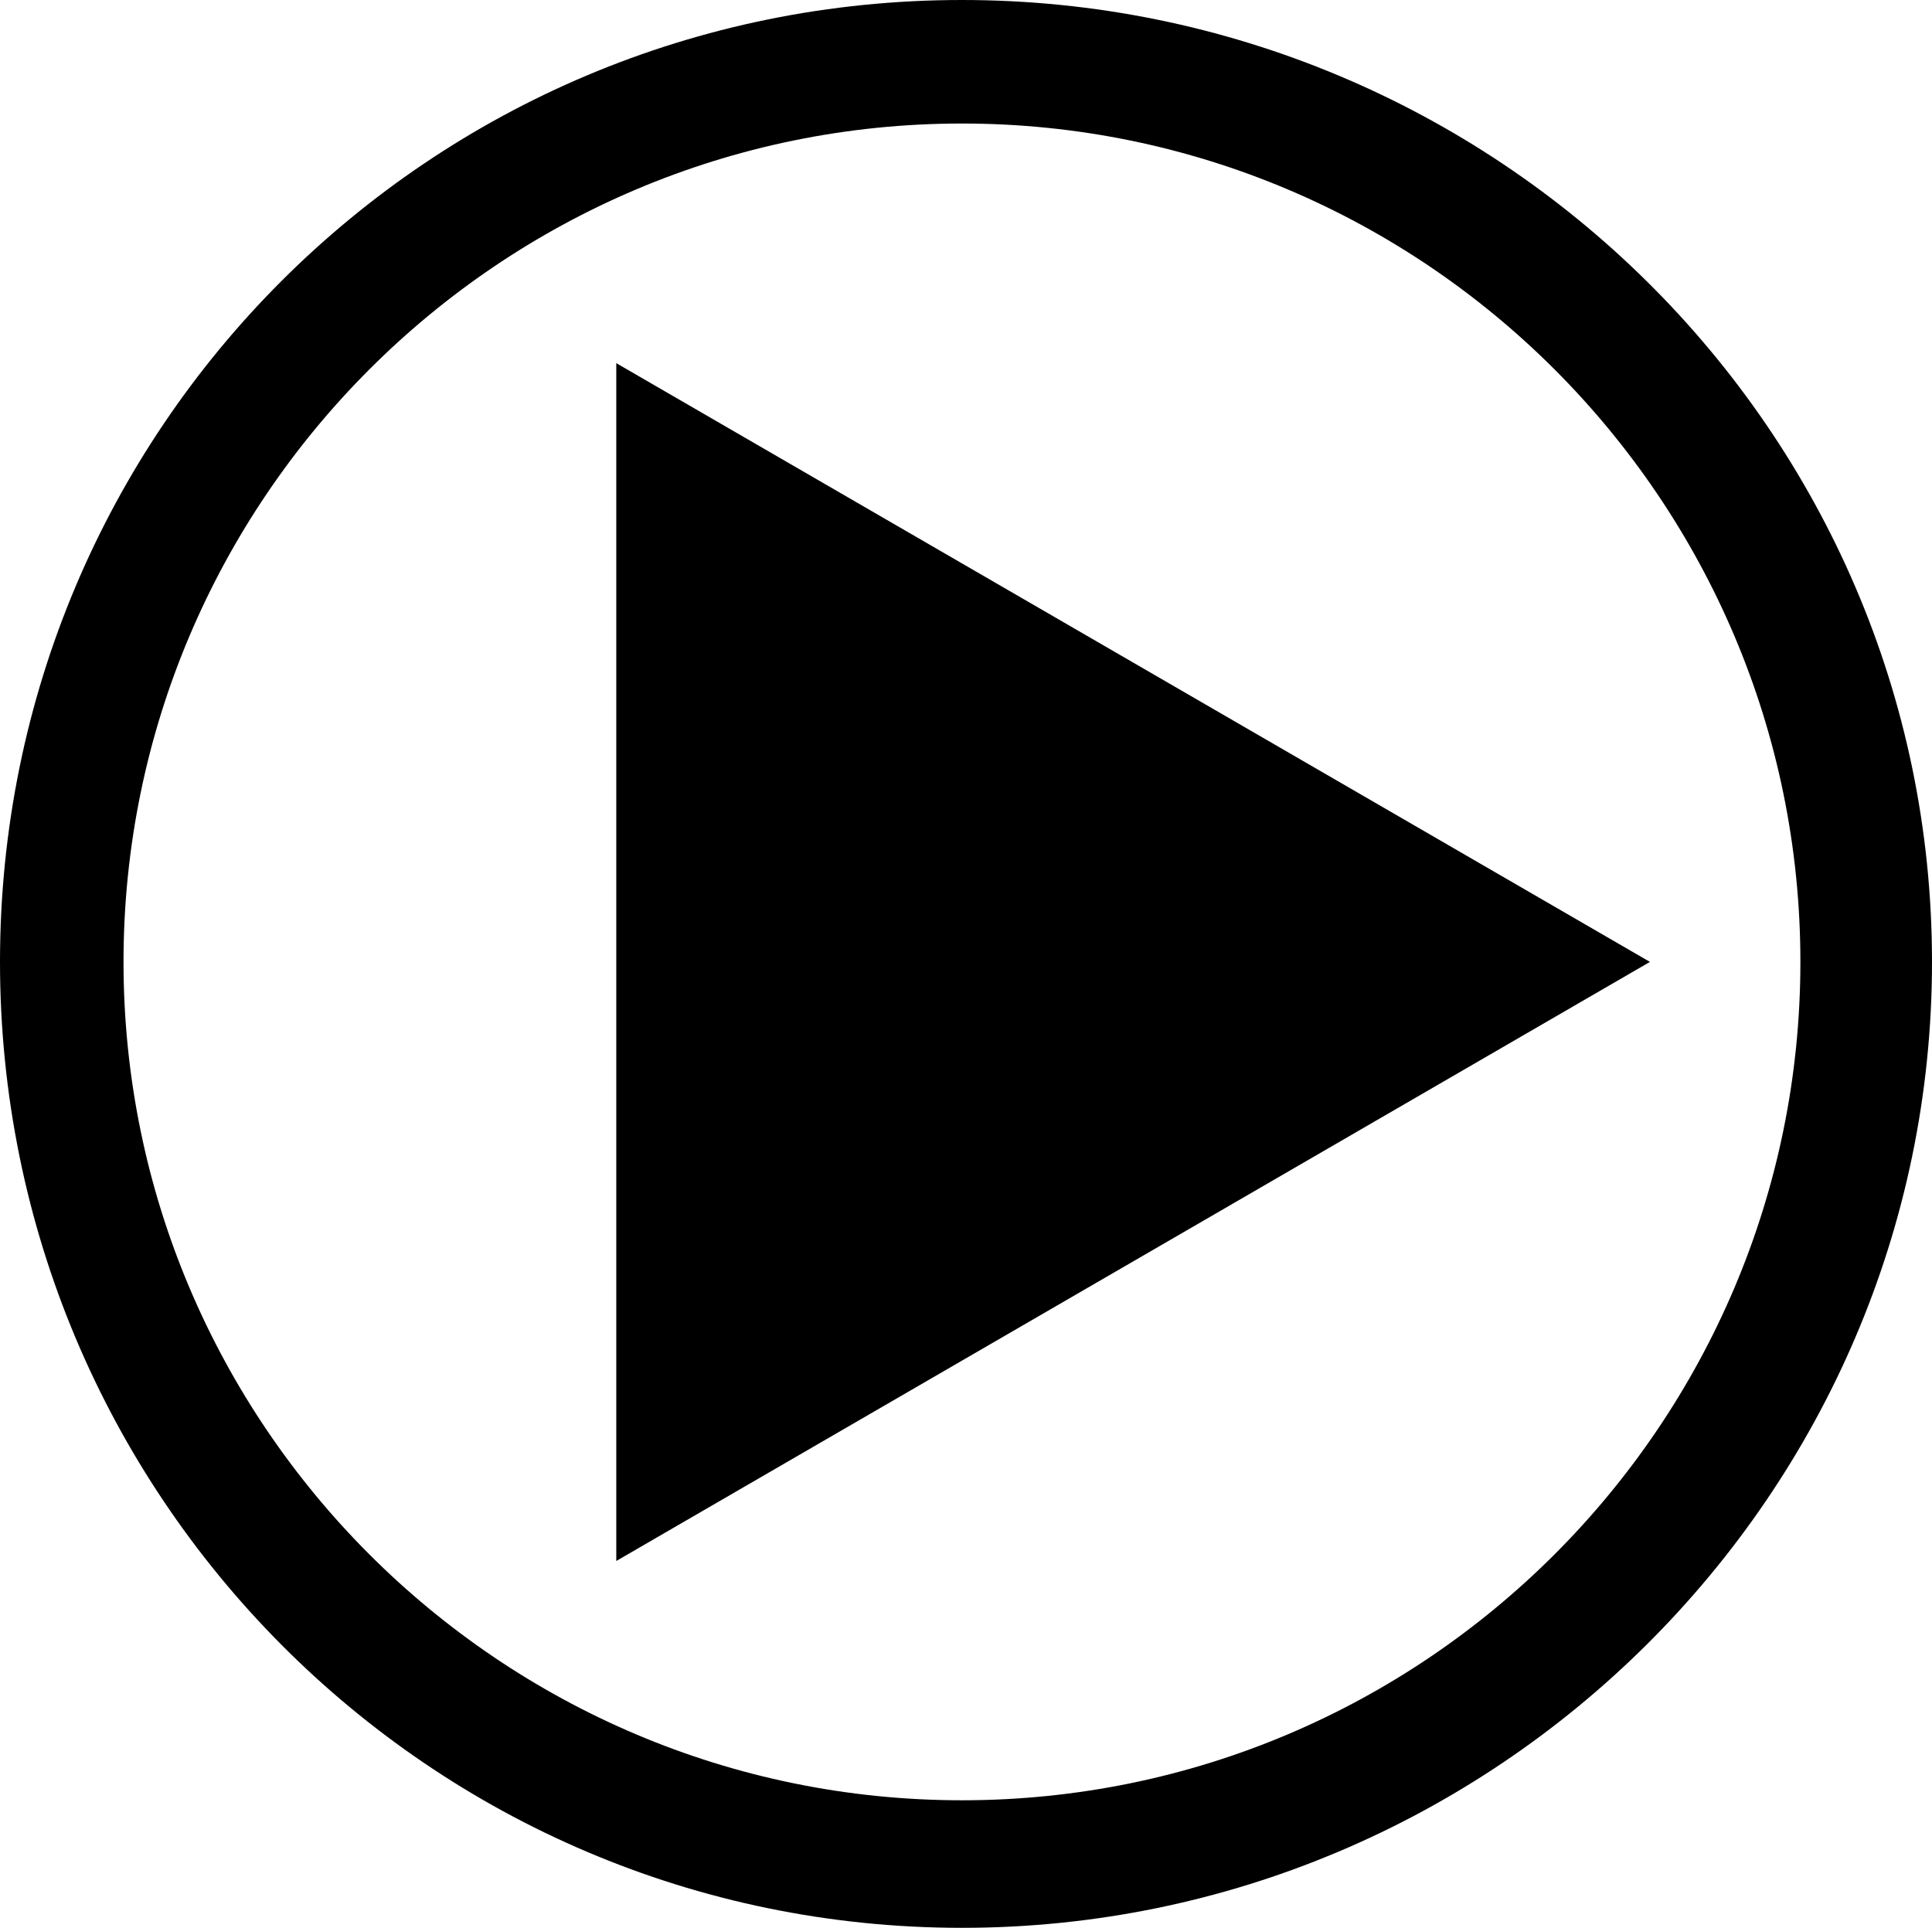
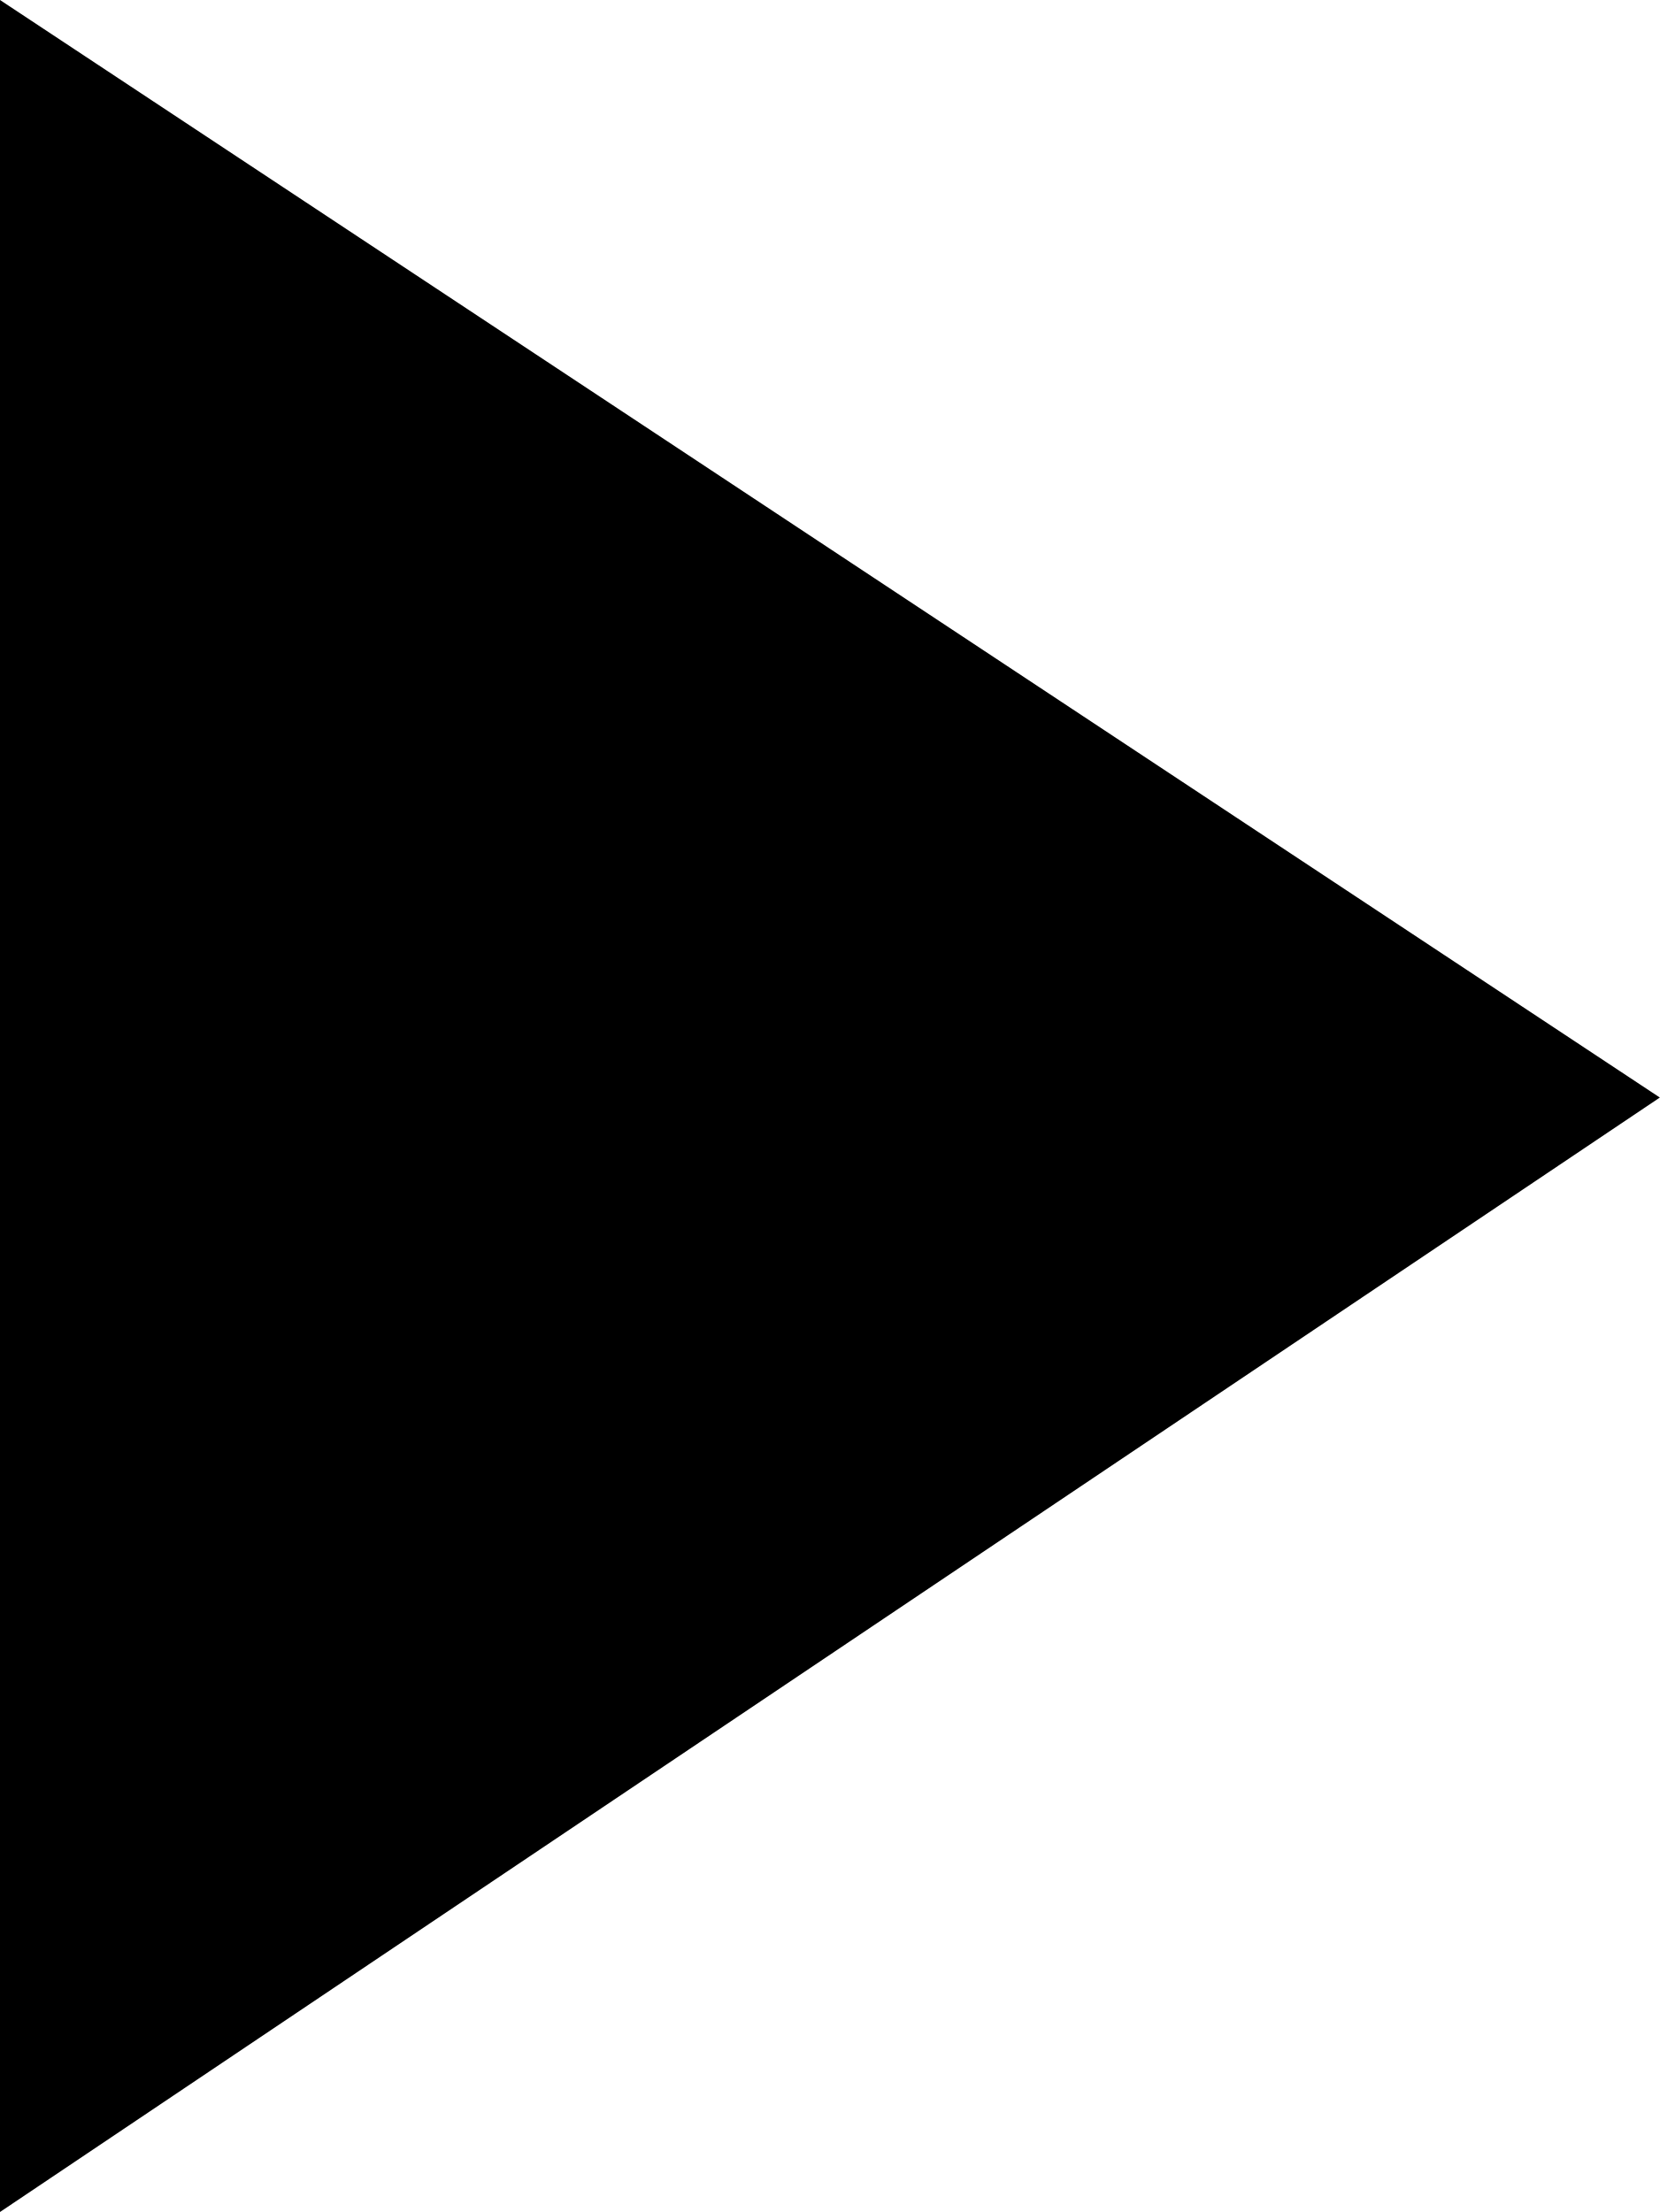
- <svg xmlns="http://www.w3.org/2000/svg" id="svg3036" version="1.1" width="179.375" height="179">
-   <defs id="defs3040" />
-   <path d="M 89.312,0 C 39.862,0 0,39.862 0,89.312 0,138.763 39.862,179 89.312,179 138.763,179 179.375,138.763 179.375,89.312 179.375,39.862 138.763,0 89.312,0 z m 0,11.469 c 42.918,0 77.844,34.926 77.844,77.844 0,42.918 -34.926,77.844 -77.844,77.844 -42.918,0 -77.844,-34.926 -77.844,-77.844 0,-42.918 34.926,-77.844 77.844,-77.844 z m -32.094,22.25 0,111.219 95.969,-55.625 -95.969,-55.594 z" id="path3" />
+ <svg xmlns="http://www.w3.org/2000/svg" version="1.1" id="Layer_1" x="0px" y="0px" viewBox="0 0 92.2 122.88" style="enable-background:new 0 0 92.2 122.88" xml:space="preserve">
+   <style type="text/css">.st0{fill-rule:evenodd;clip-rule:evenodd;}</style>
+   <g>
+     <polygon class="st0" points="92.2,60.97 0,122.88 0,0 92.2,60.97" />
+   </g>
</svg>
